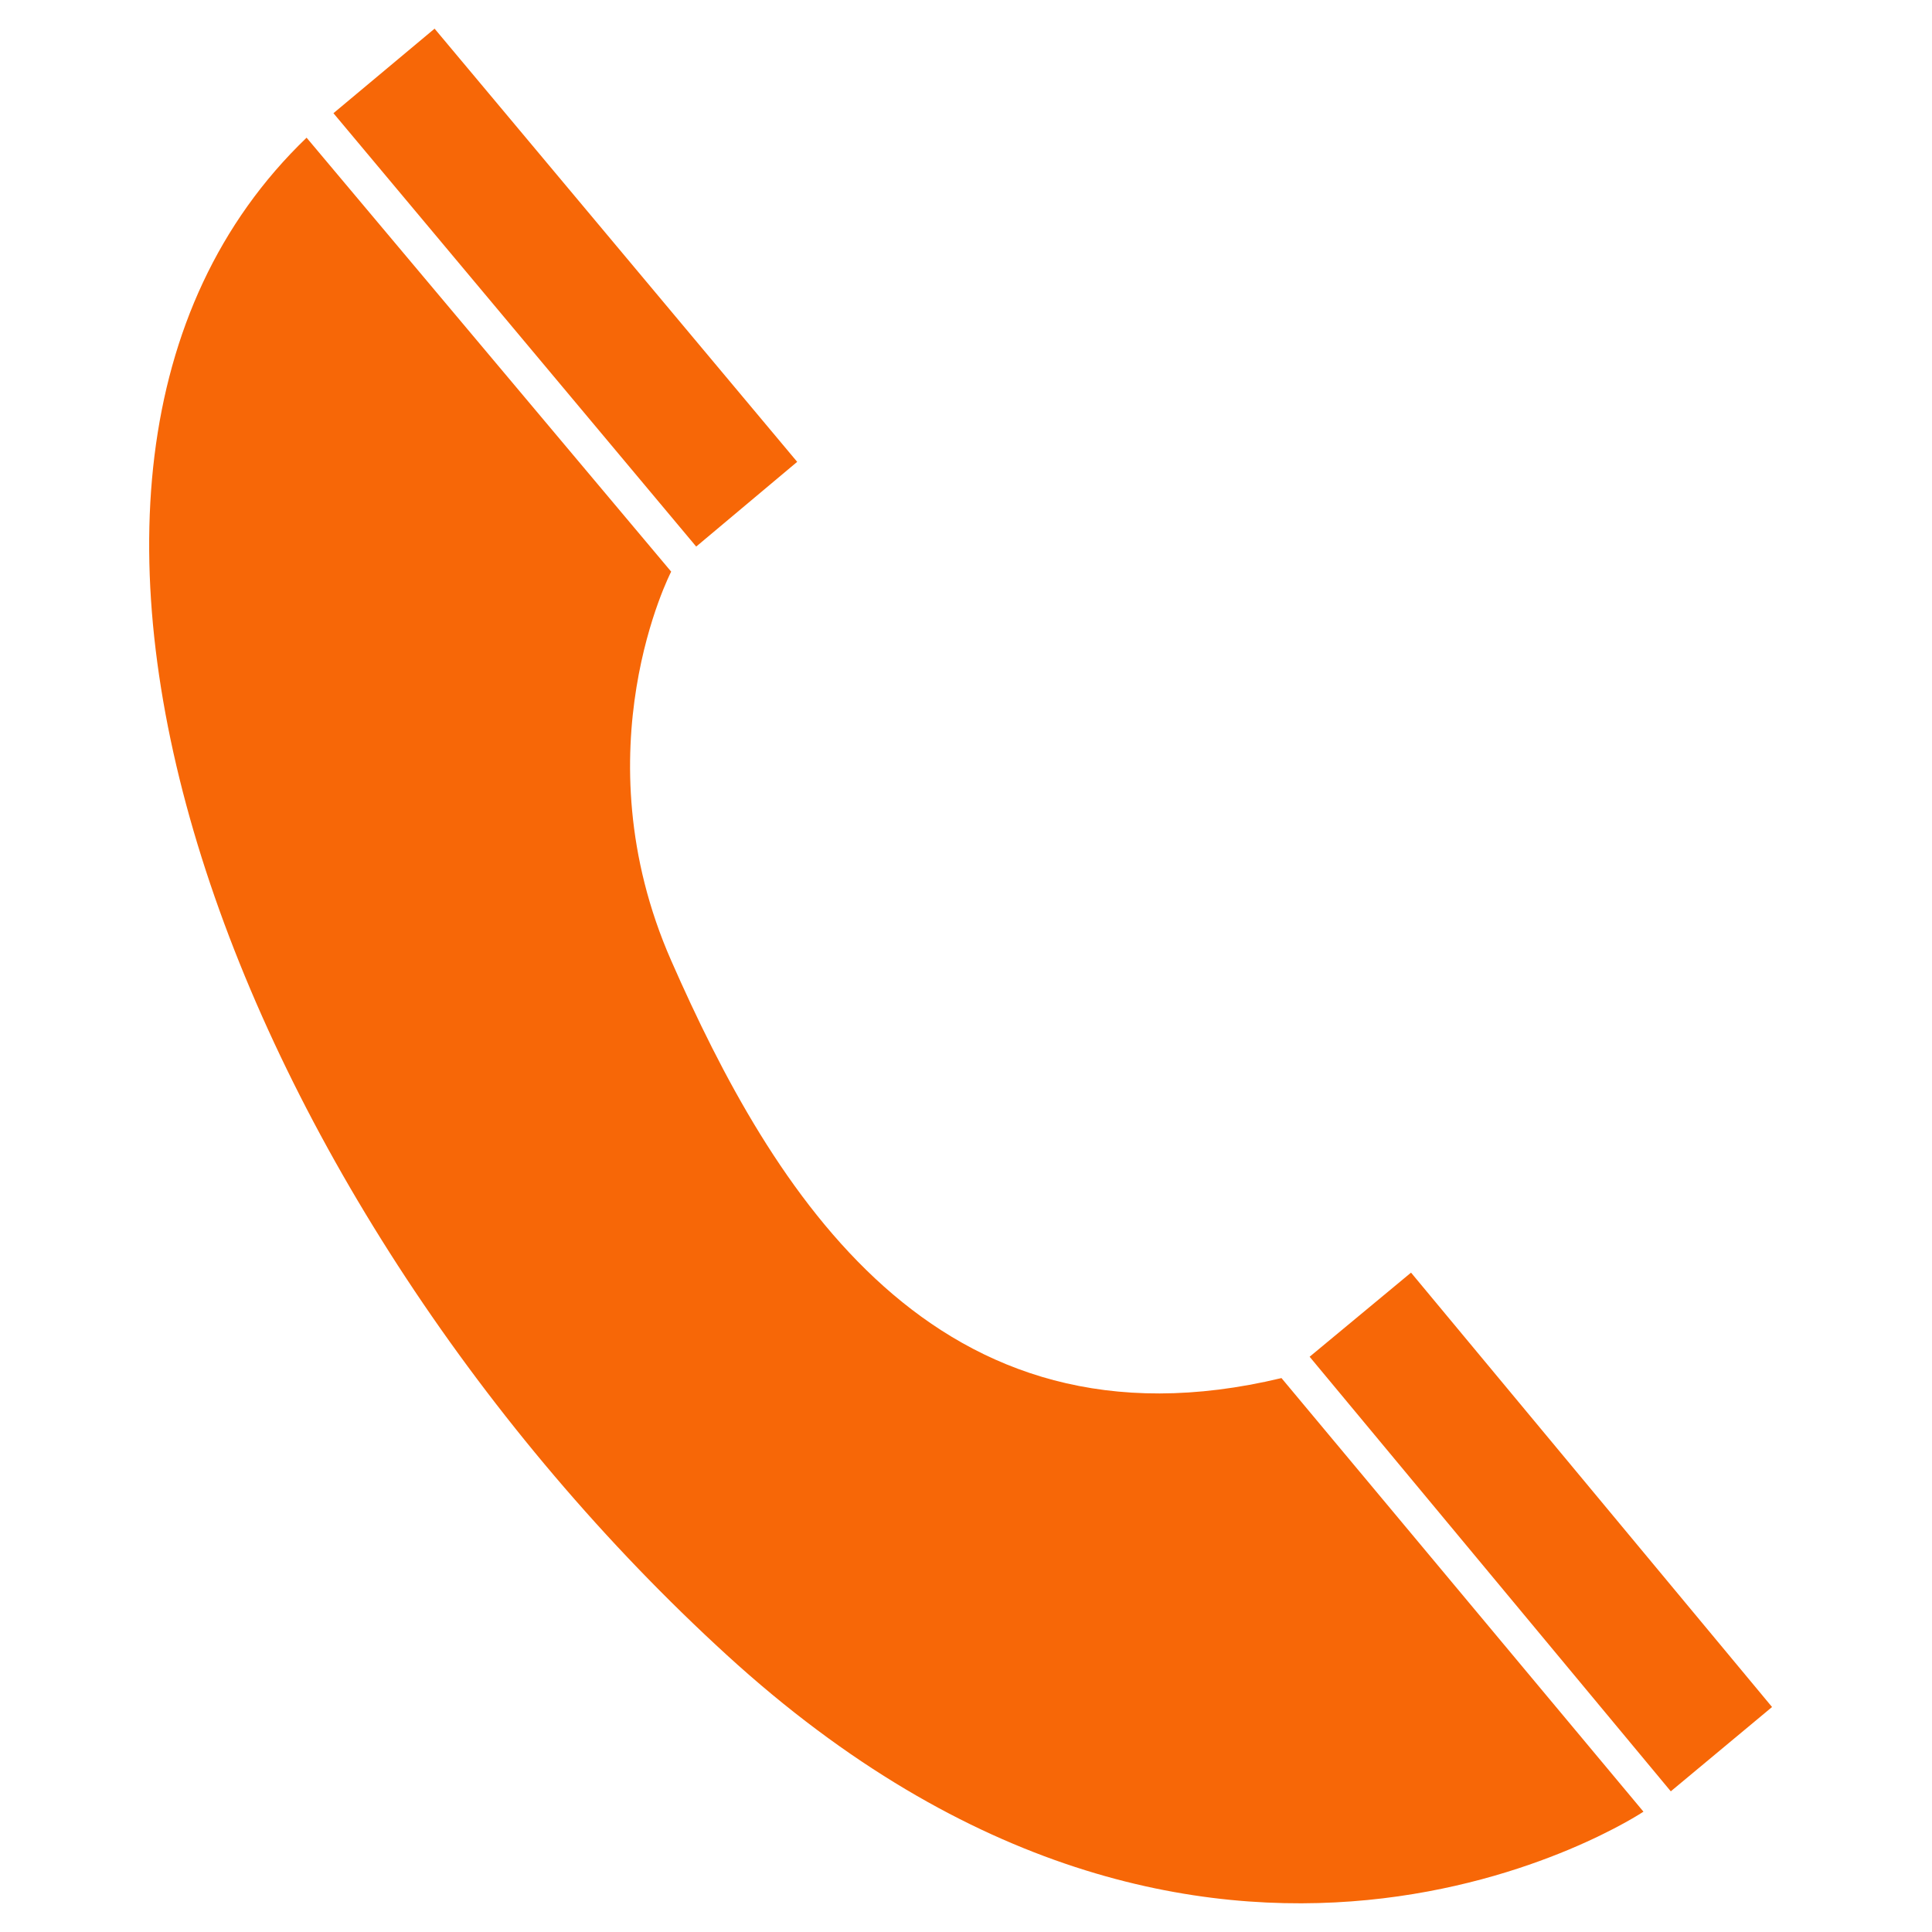
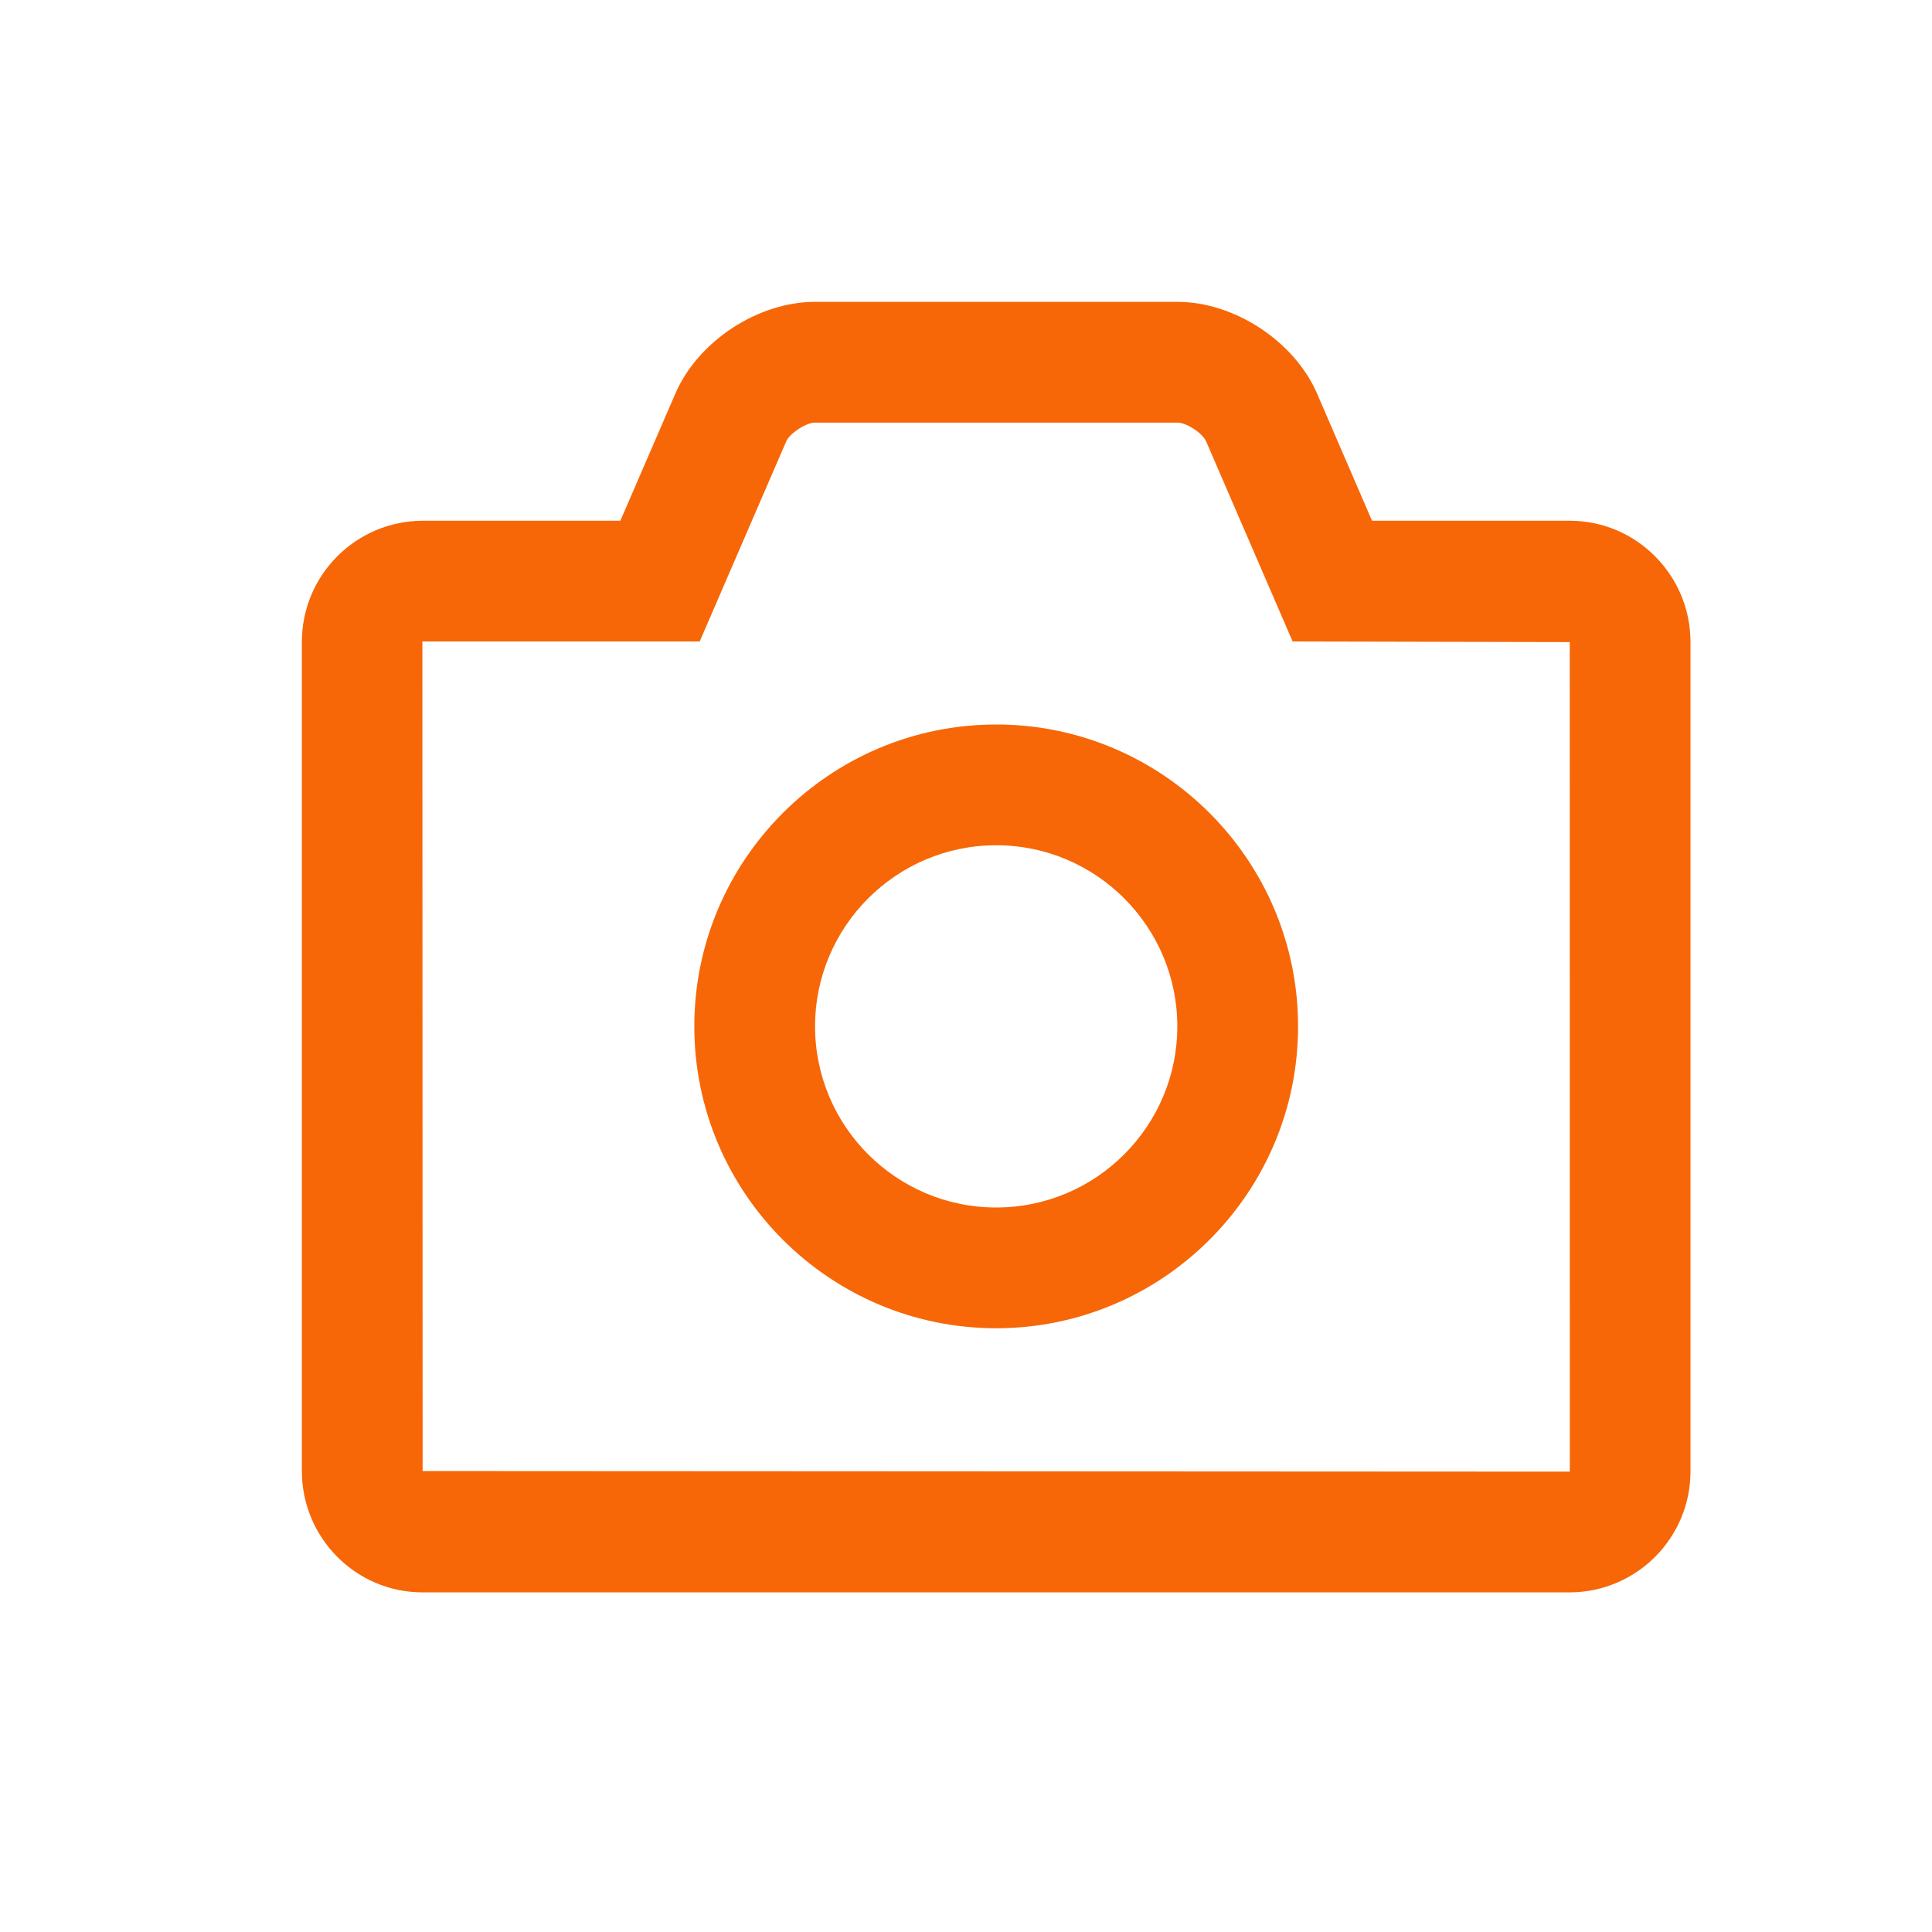
<svg xmlns="http://www.w3.org/2000/svg" class="icon" width="32px" height="32.00px" viewBox="0 0 1024 1024" version="1.1">
-   <path fill="#f76707" d="M162.499 72.98L355.738 302.981s-49.029 94.556 0 206.141c53.381 121.426 139.418 265.441 323.471 221.286l191.857 229.816s-228.178 152.545-485.857-83.036C127.549 641.638-25.221 253.338 162.499 72.98zM368.998 289.7L176.732 59.996l53.606-44.81 192.184 229.601zM885.555 949.443L694.129 719.104l53.75-44.585 191.345 230.236z" />
+   <path fill="#f76707" d="M224 779.712l-0.128-439.712h146.976l45.856-106.048c1.856-4.256 10.496-9.952 15.136-9.952h192.288c4.768 0 13.248 5.6 15.136 9.92l45.856 106.08 146.88 0.32 0.032 439.68L224 779.68zM832.032 276h-104.832l-29.184-67.52C686.016 180.896 654.272 160 624.128 160h-192.288c-30.144 0-61.888 20.864-73.856 48.544l-29.184 67.456H223.968A64.224 64.224 0 0 0 160 340.32v439.36c0 35.488 28.672 64.32 63.968 64.32h608.064A64.192 64.192 0 0 0 896 779.68v-439.36c0-35.456-28.704-64.32-63.968-64.32zM528 640c-52.928 0-96-43.072-96-96s43.072-96 96-96 96 43.072 96 96-43.072 96-96 96m0-256c-88.224 0-160 71.776-160 160s71.776 160 160 160 160-71.776 160-160-71.776-160-160-160" />
</svg>
